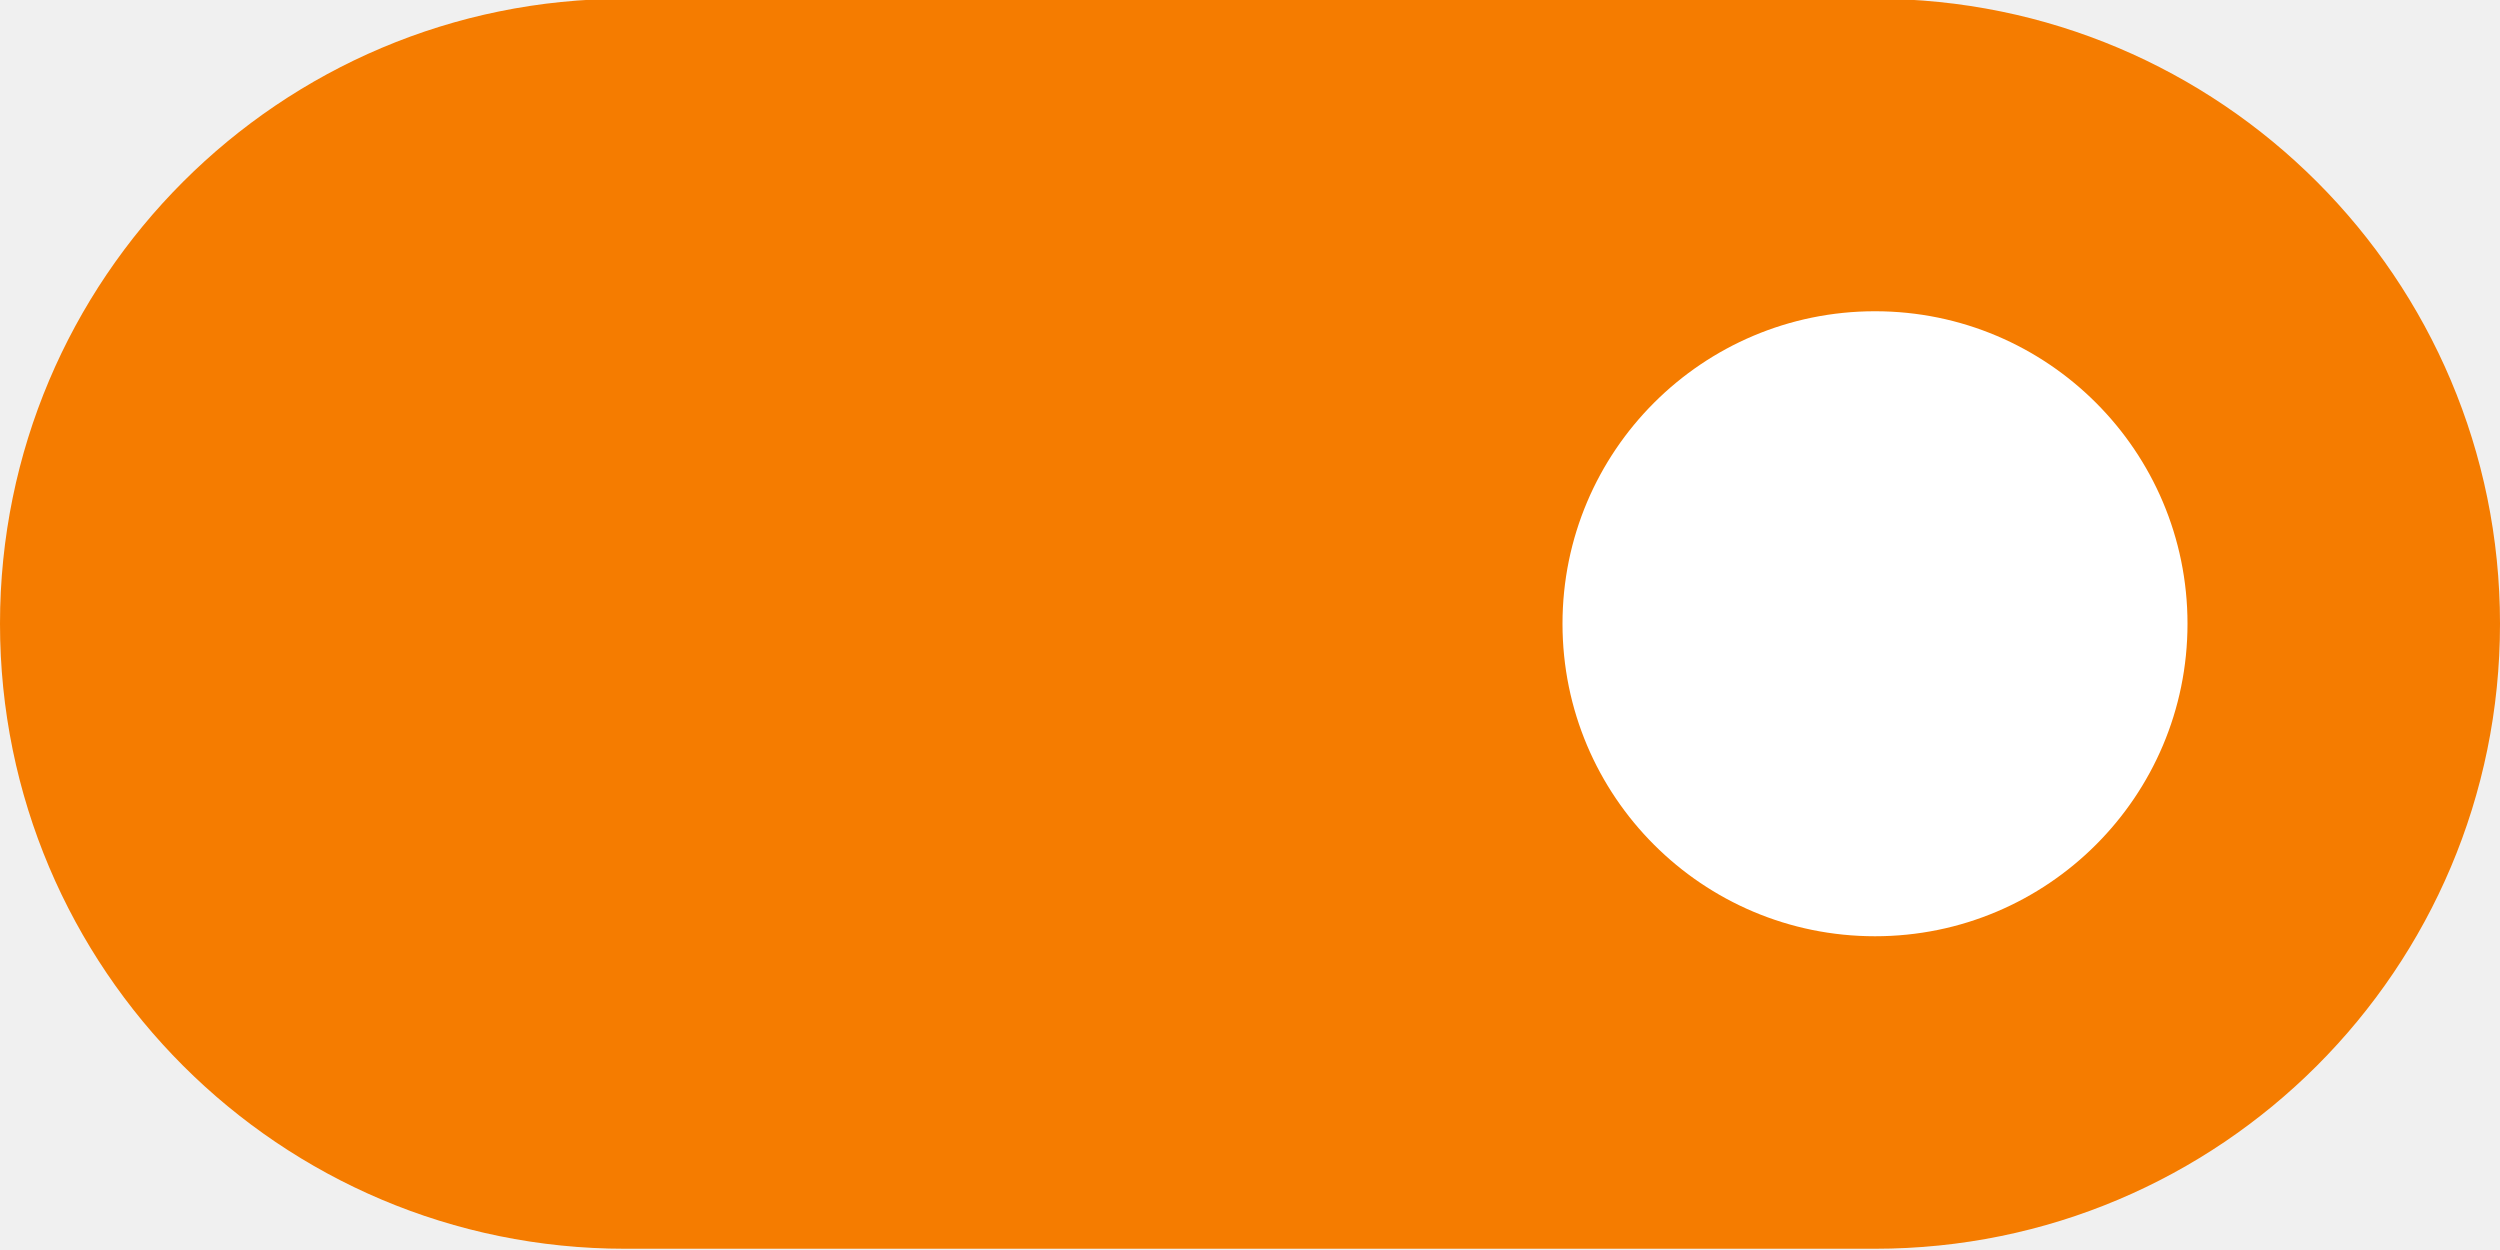
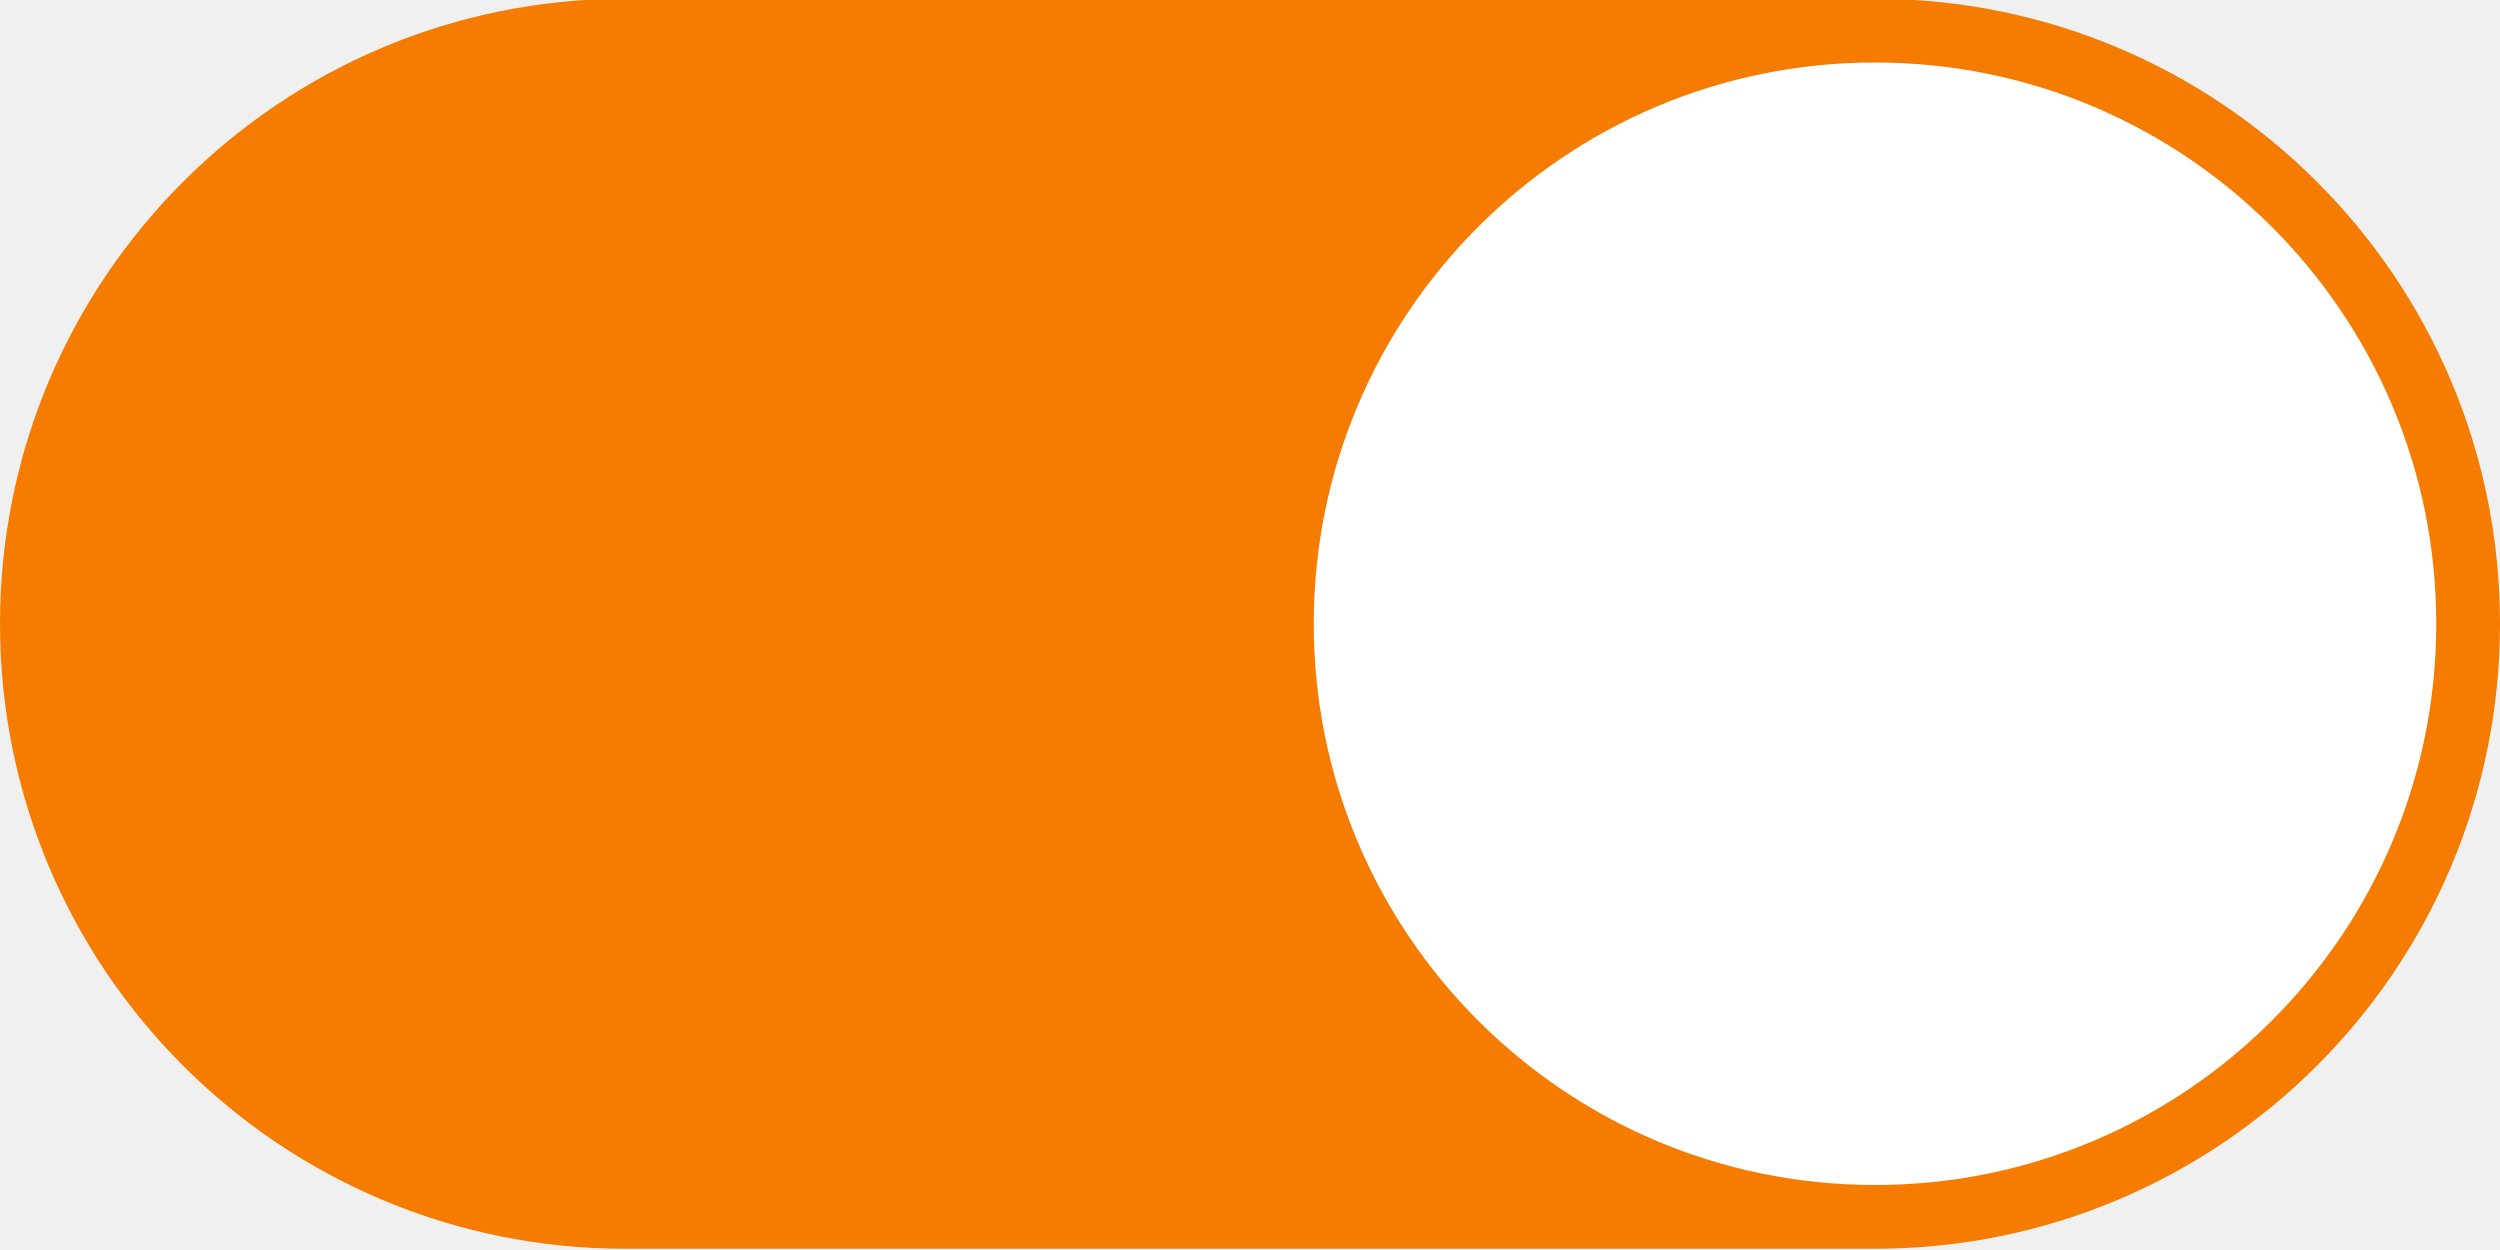
<svg xmlns="http://www.w3.org/2000/svg" width="40" height="20" version="1.1">
  <rect transform="scale(-1,1)" x="-40" y="-.02" width="40" height="20" rx="10" ry="10" fill="#F57C00" stroke-width="0" style="paint-order:stroke fill markers" />
-   <circle cx="30" cy="9.98" r="5" fill="#ffffff" stroke-width="0" style="paint-order:stroke fill markers" />
+   <circle cx="30" cy="9.98" r="8.98" fill="#ffffff" stroke-width="0" style="paint-order:stroke fill markers" />
</svg>
